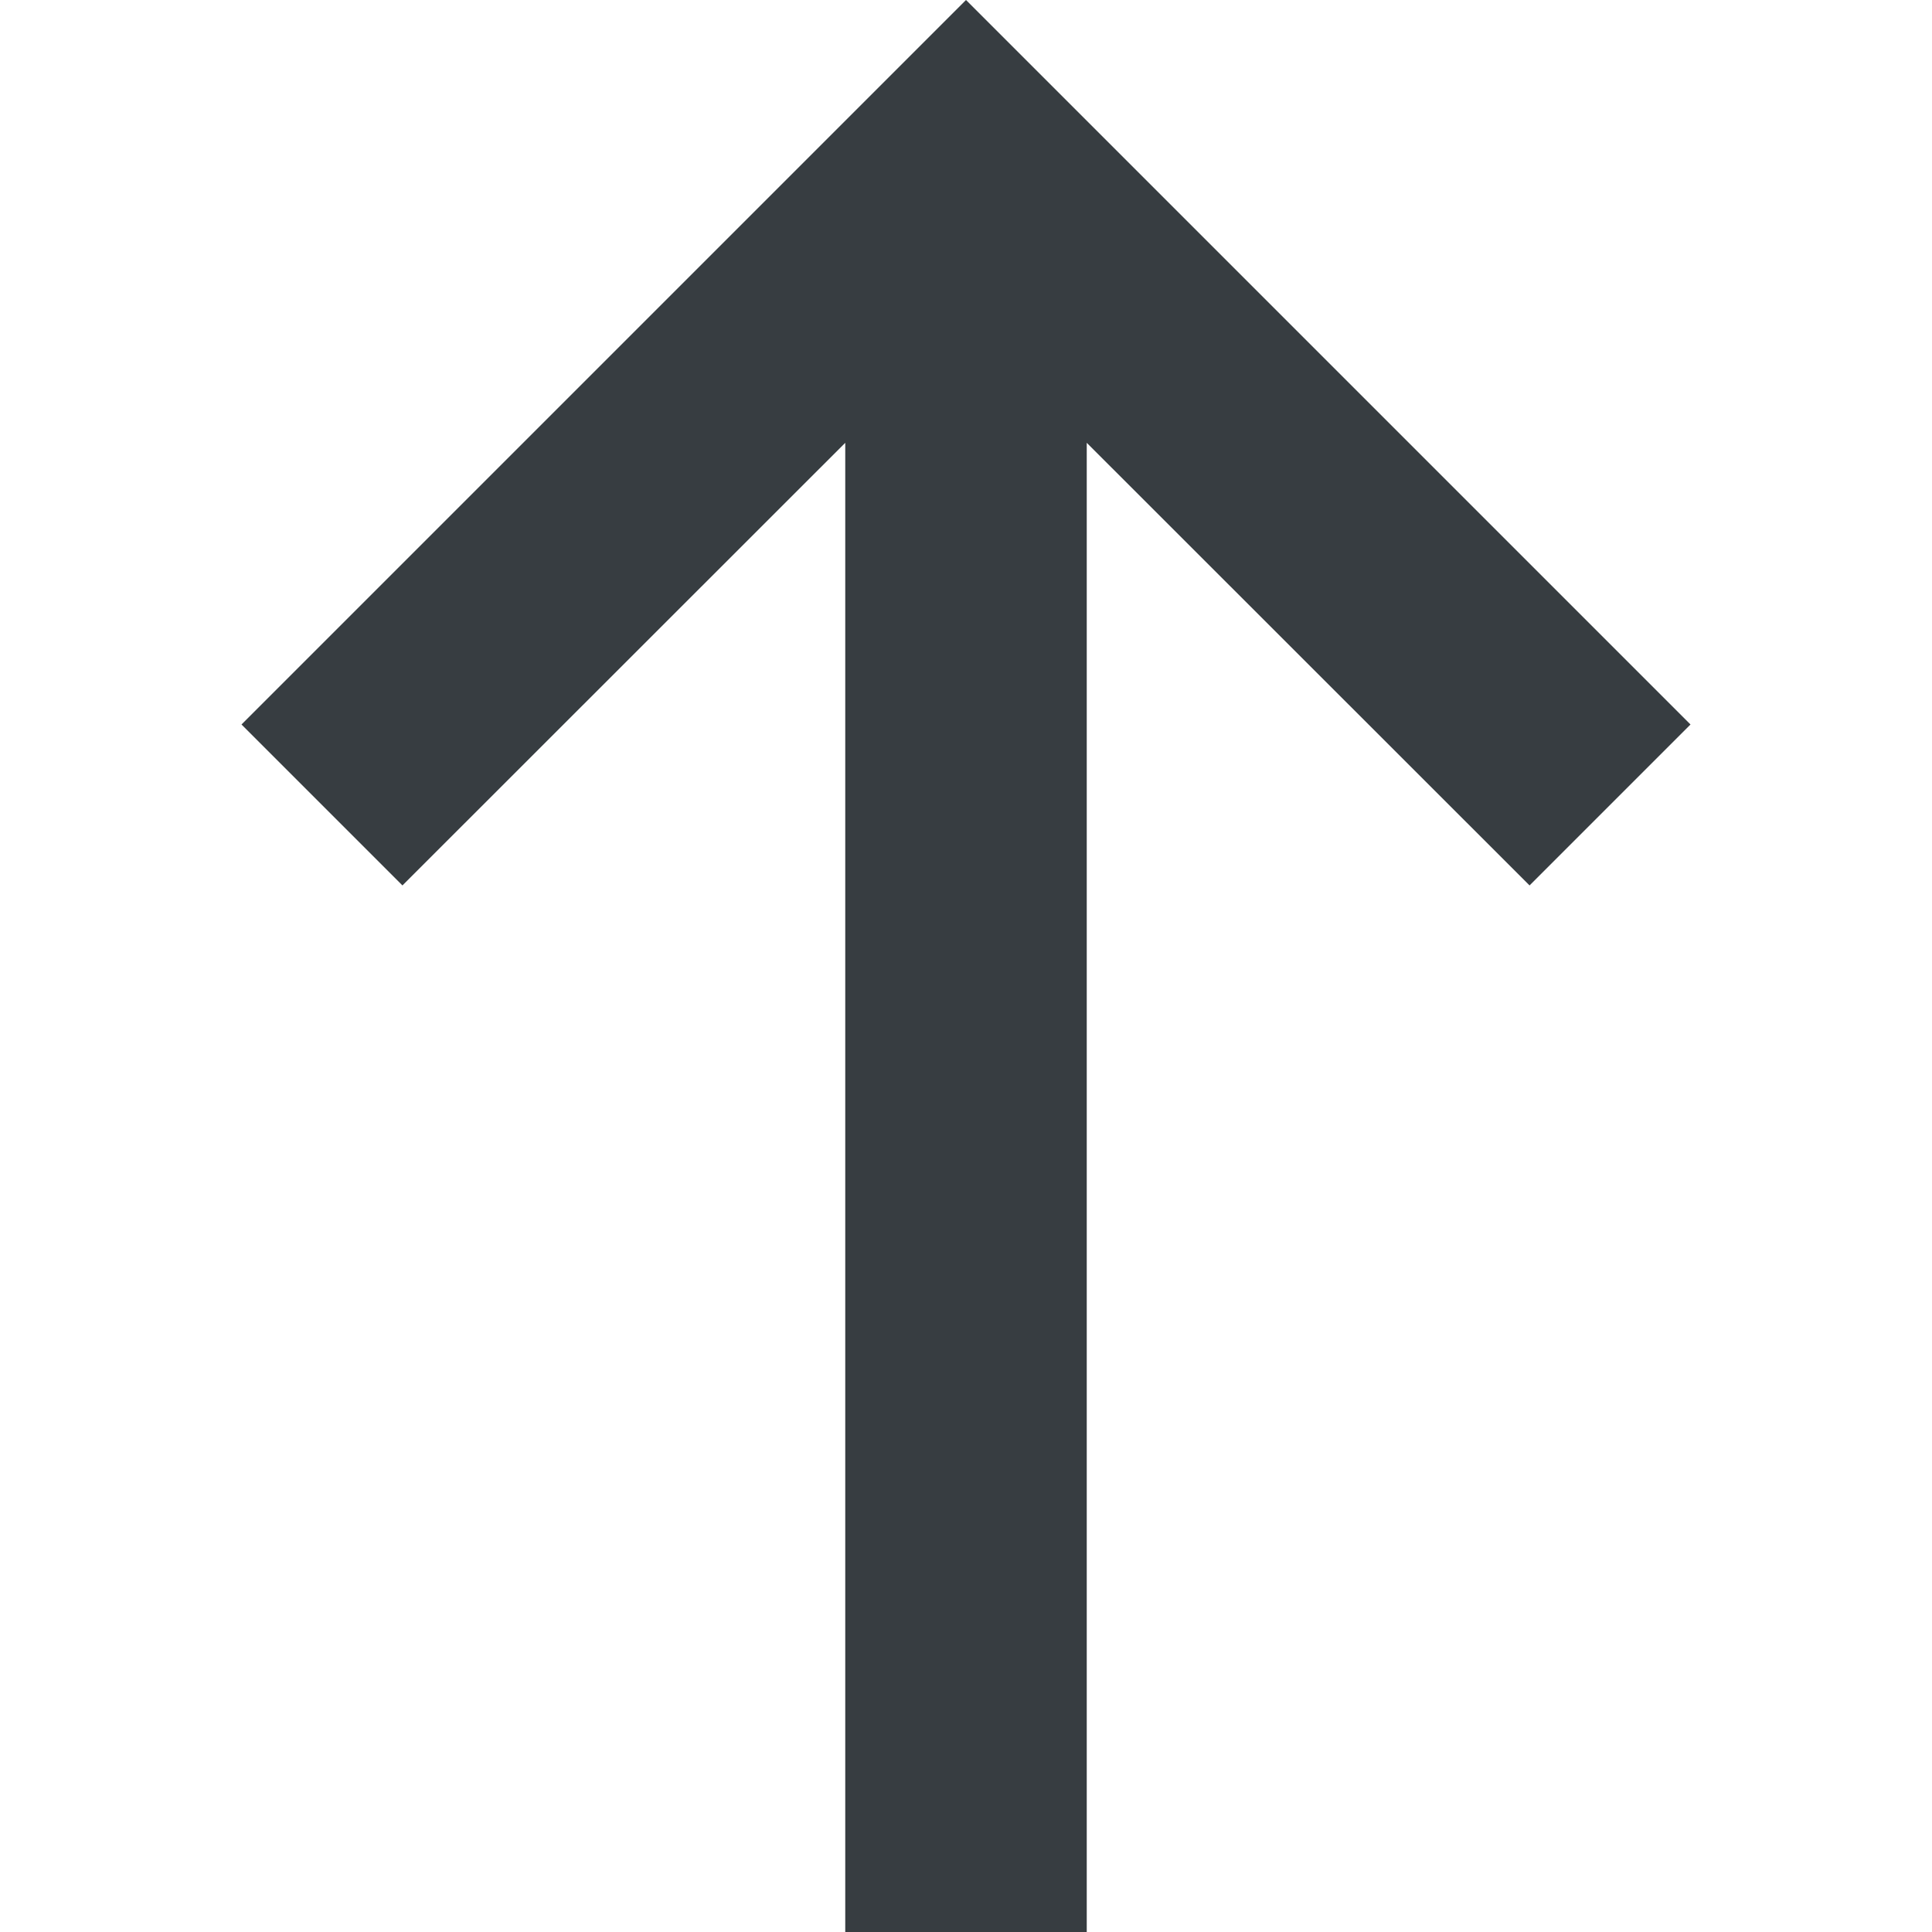
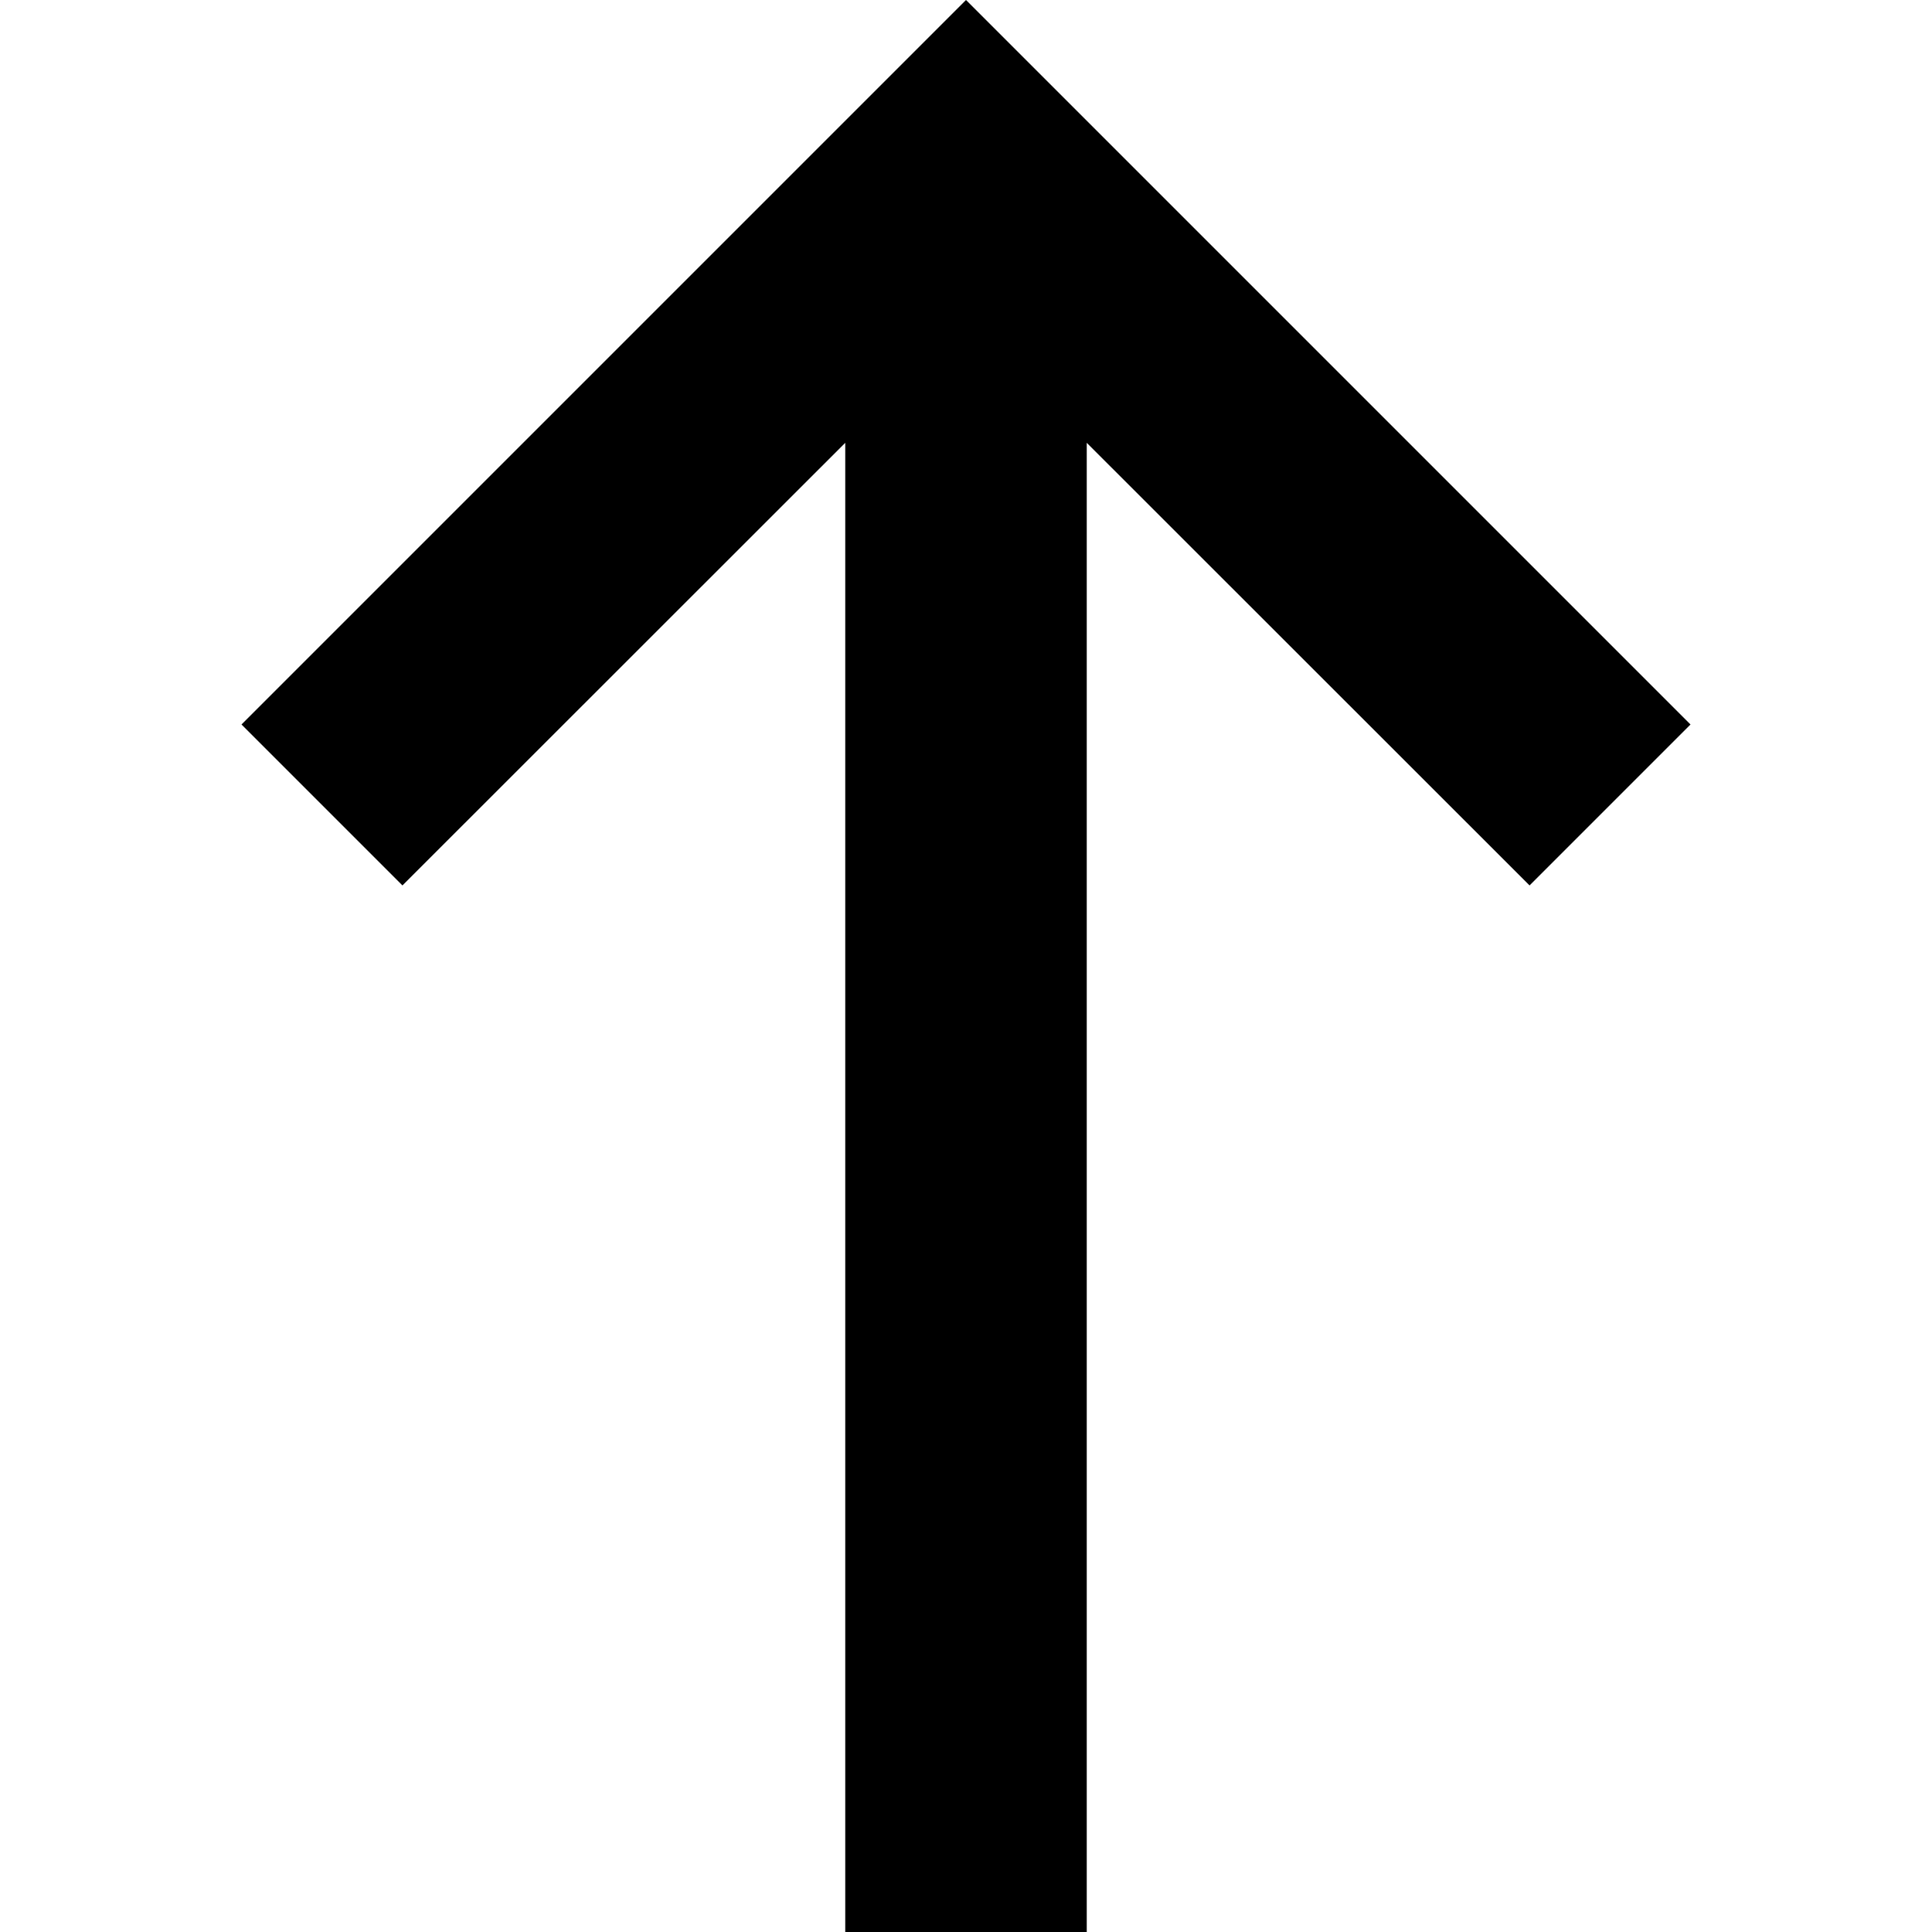
<svg xmlns="http://www.w3.org/2000/svg" viewBox="0 0 1024 1024" version="1.1">
-   <path d="M576 234.7V1024H448V234.7L213.3 469.3 128 384l384-384 384 384-85.3 85.3L576 234.7z" fill="#373D41" p-id="2666" />
+   <path d="M576 234.7V1024H448V234.7L213.3 469.3 128 384l384-384 384 384-85.3 85.3L576 234.7z" fill="#0" p-id="2666" />
</svg>
